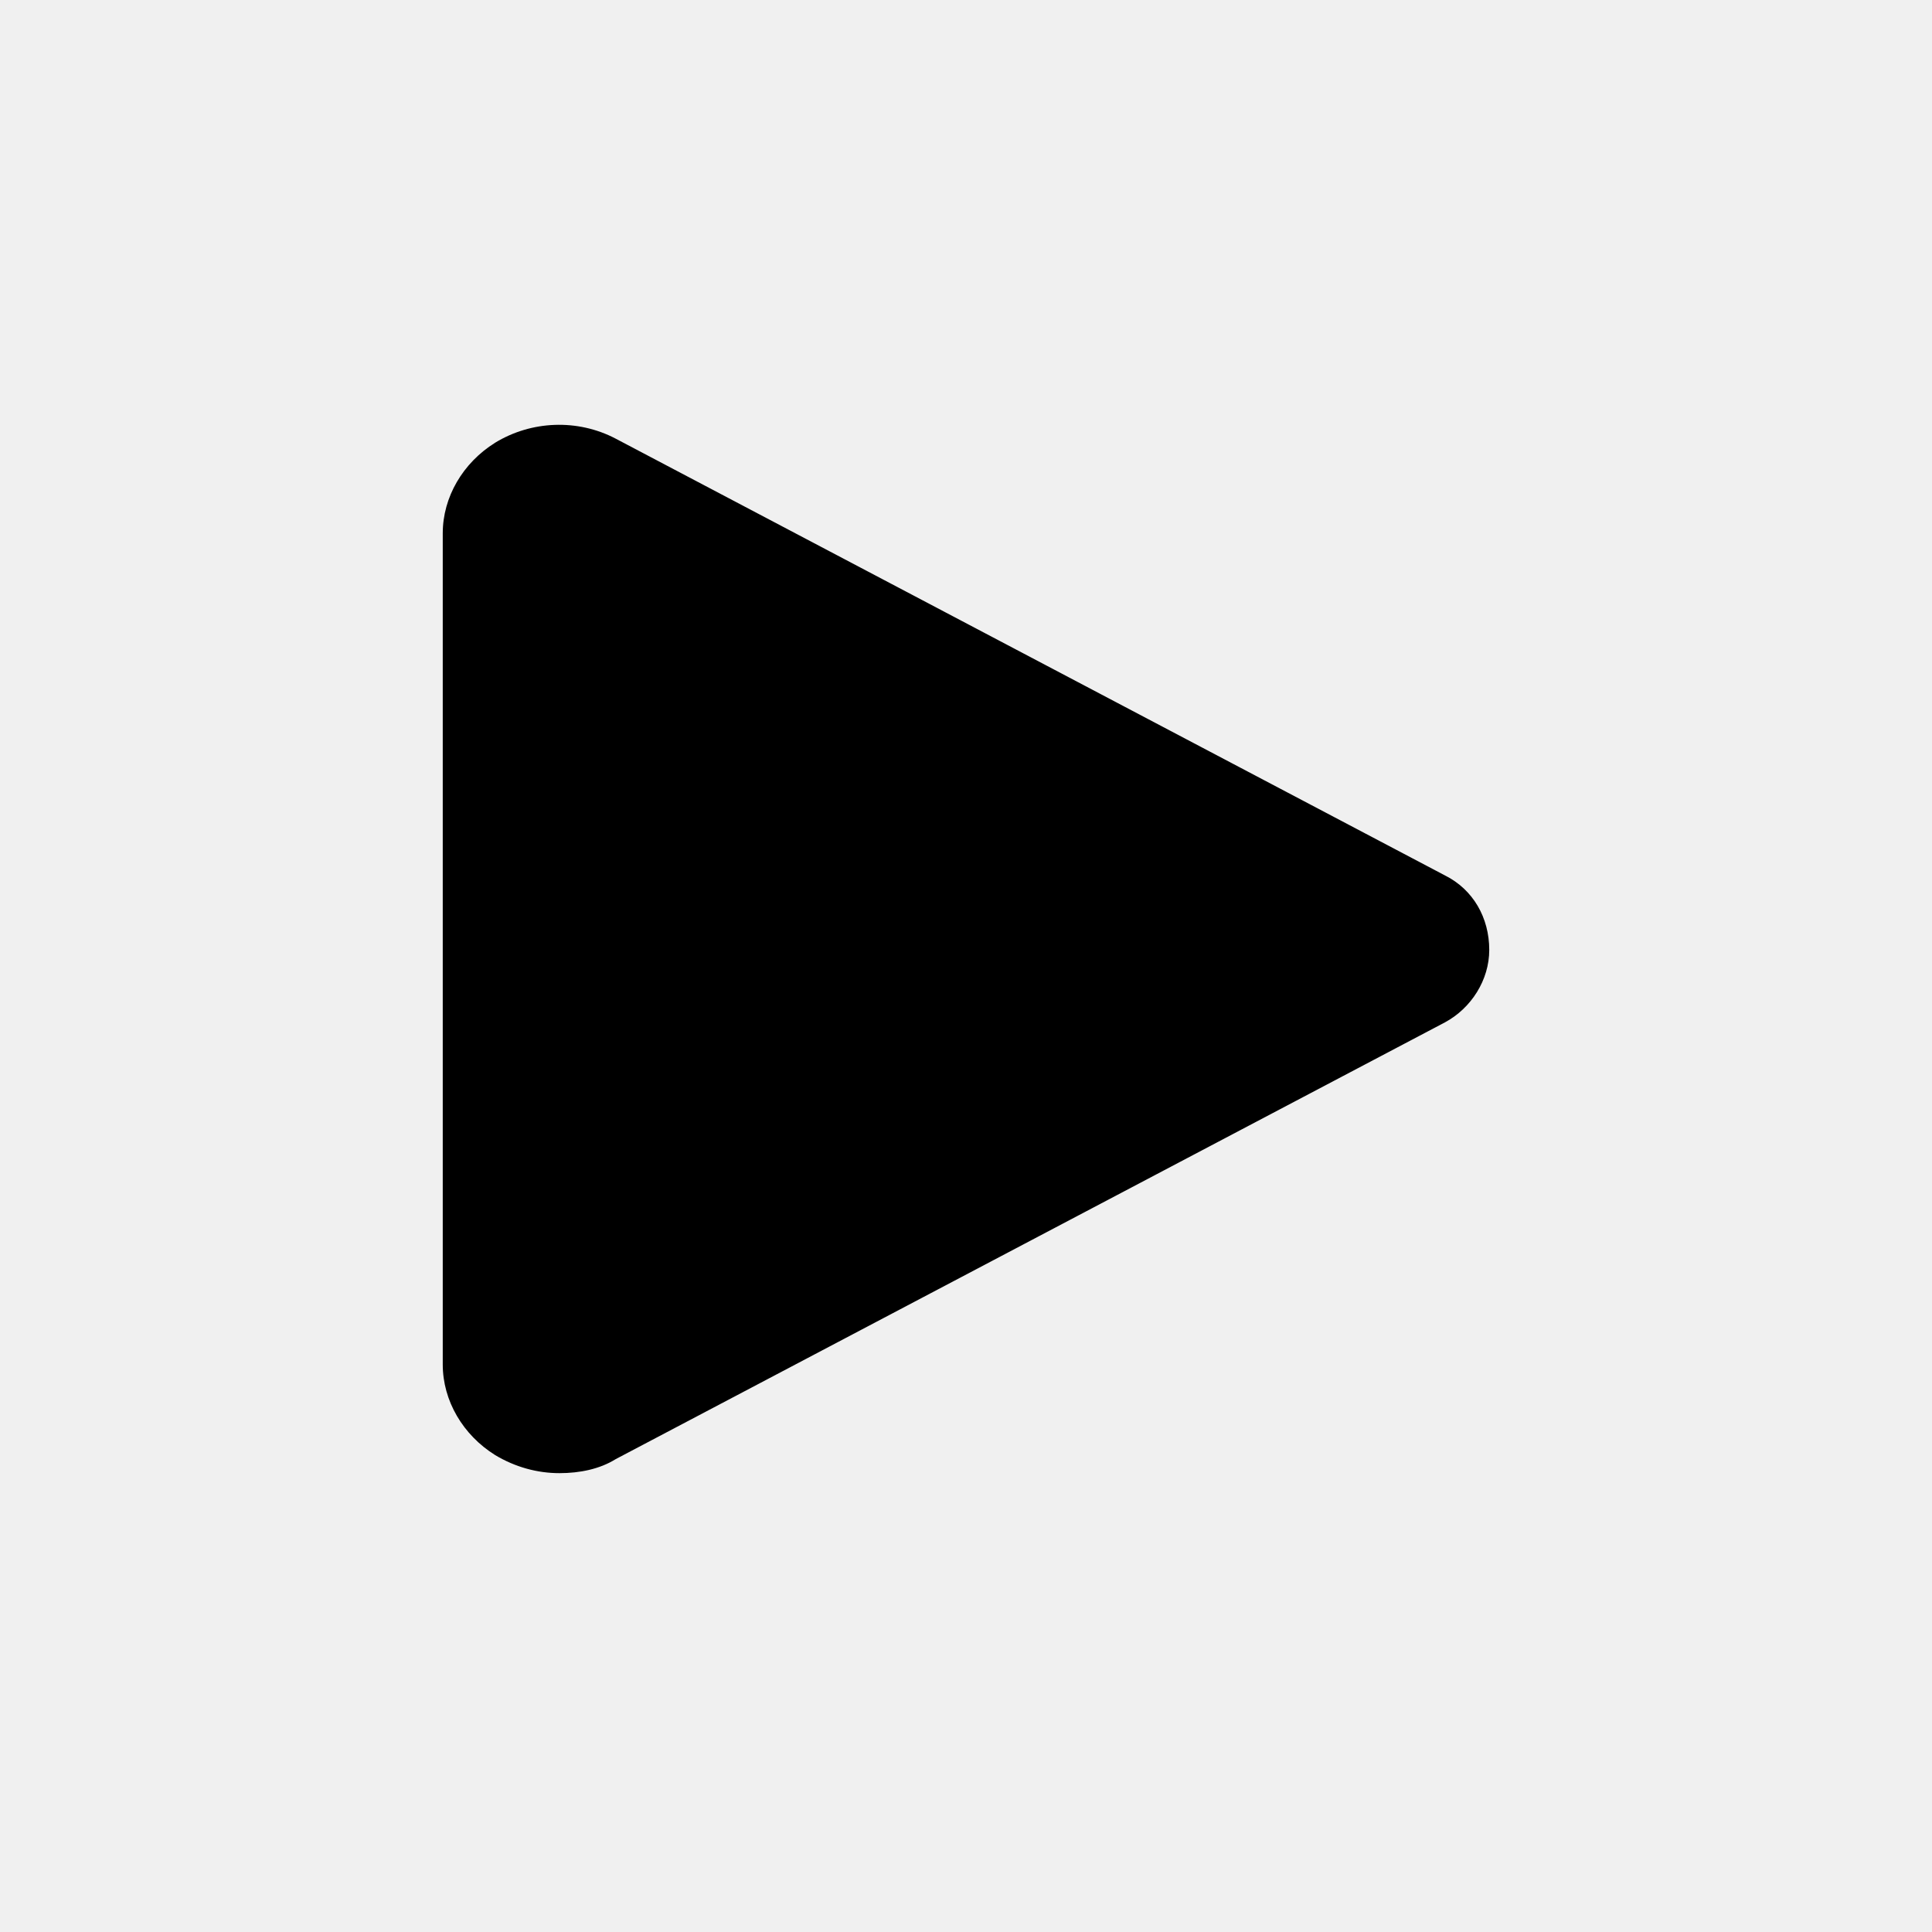
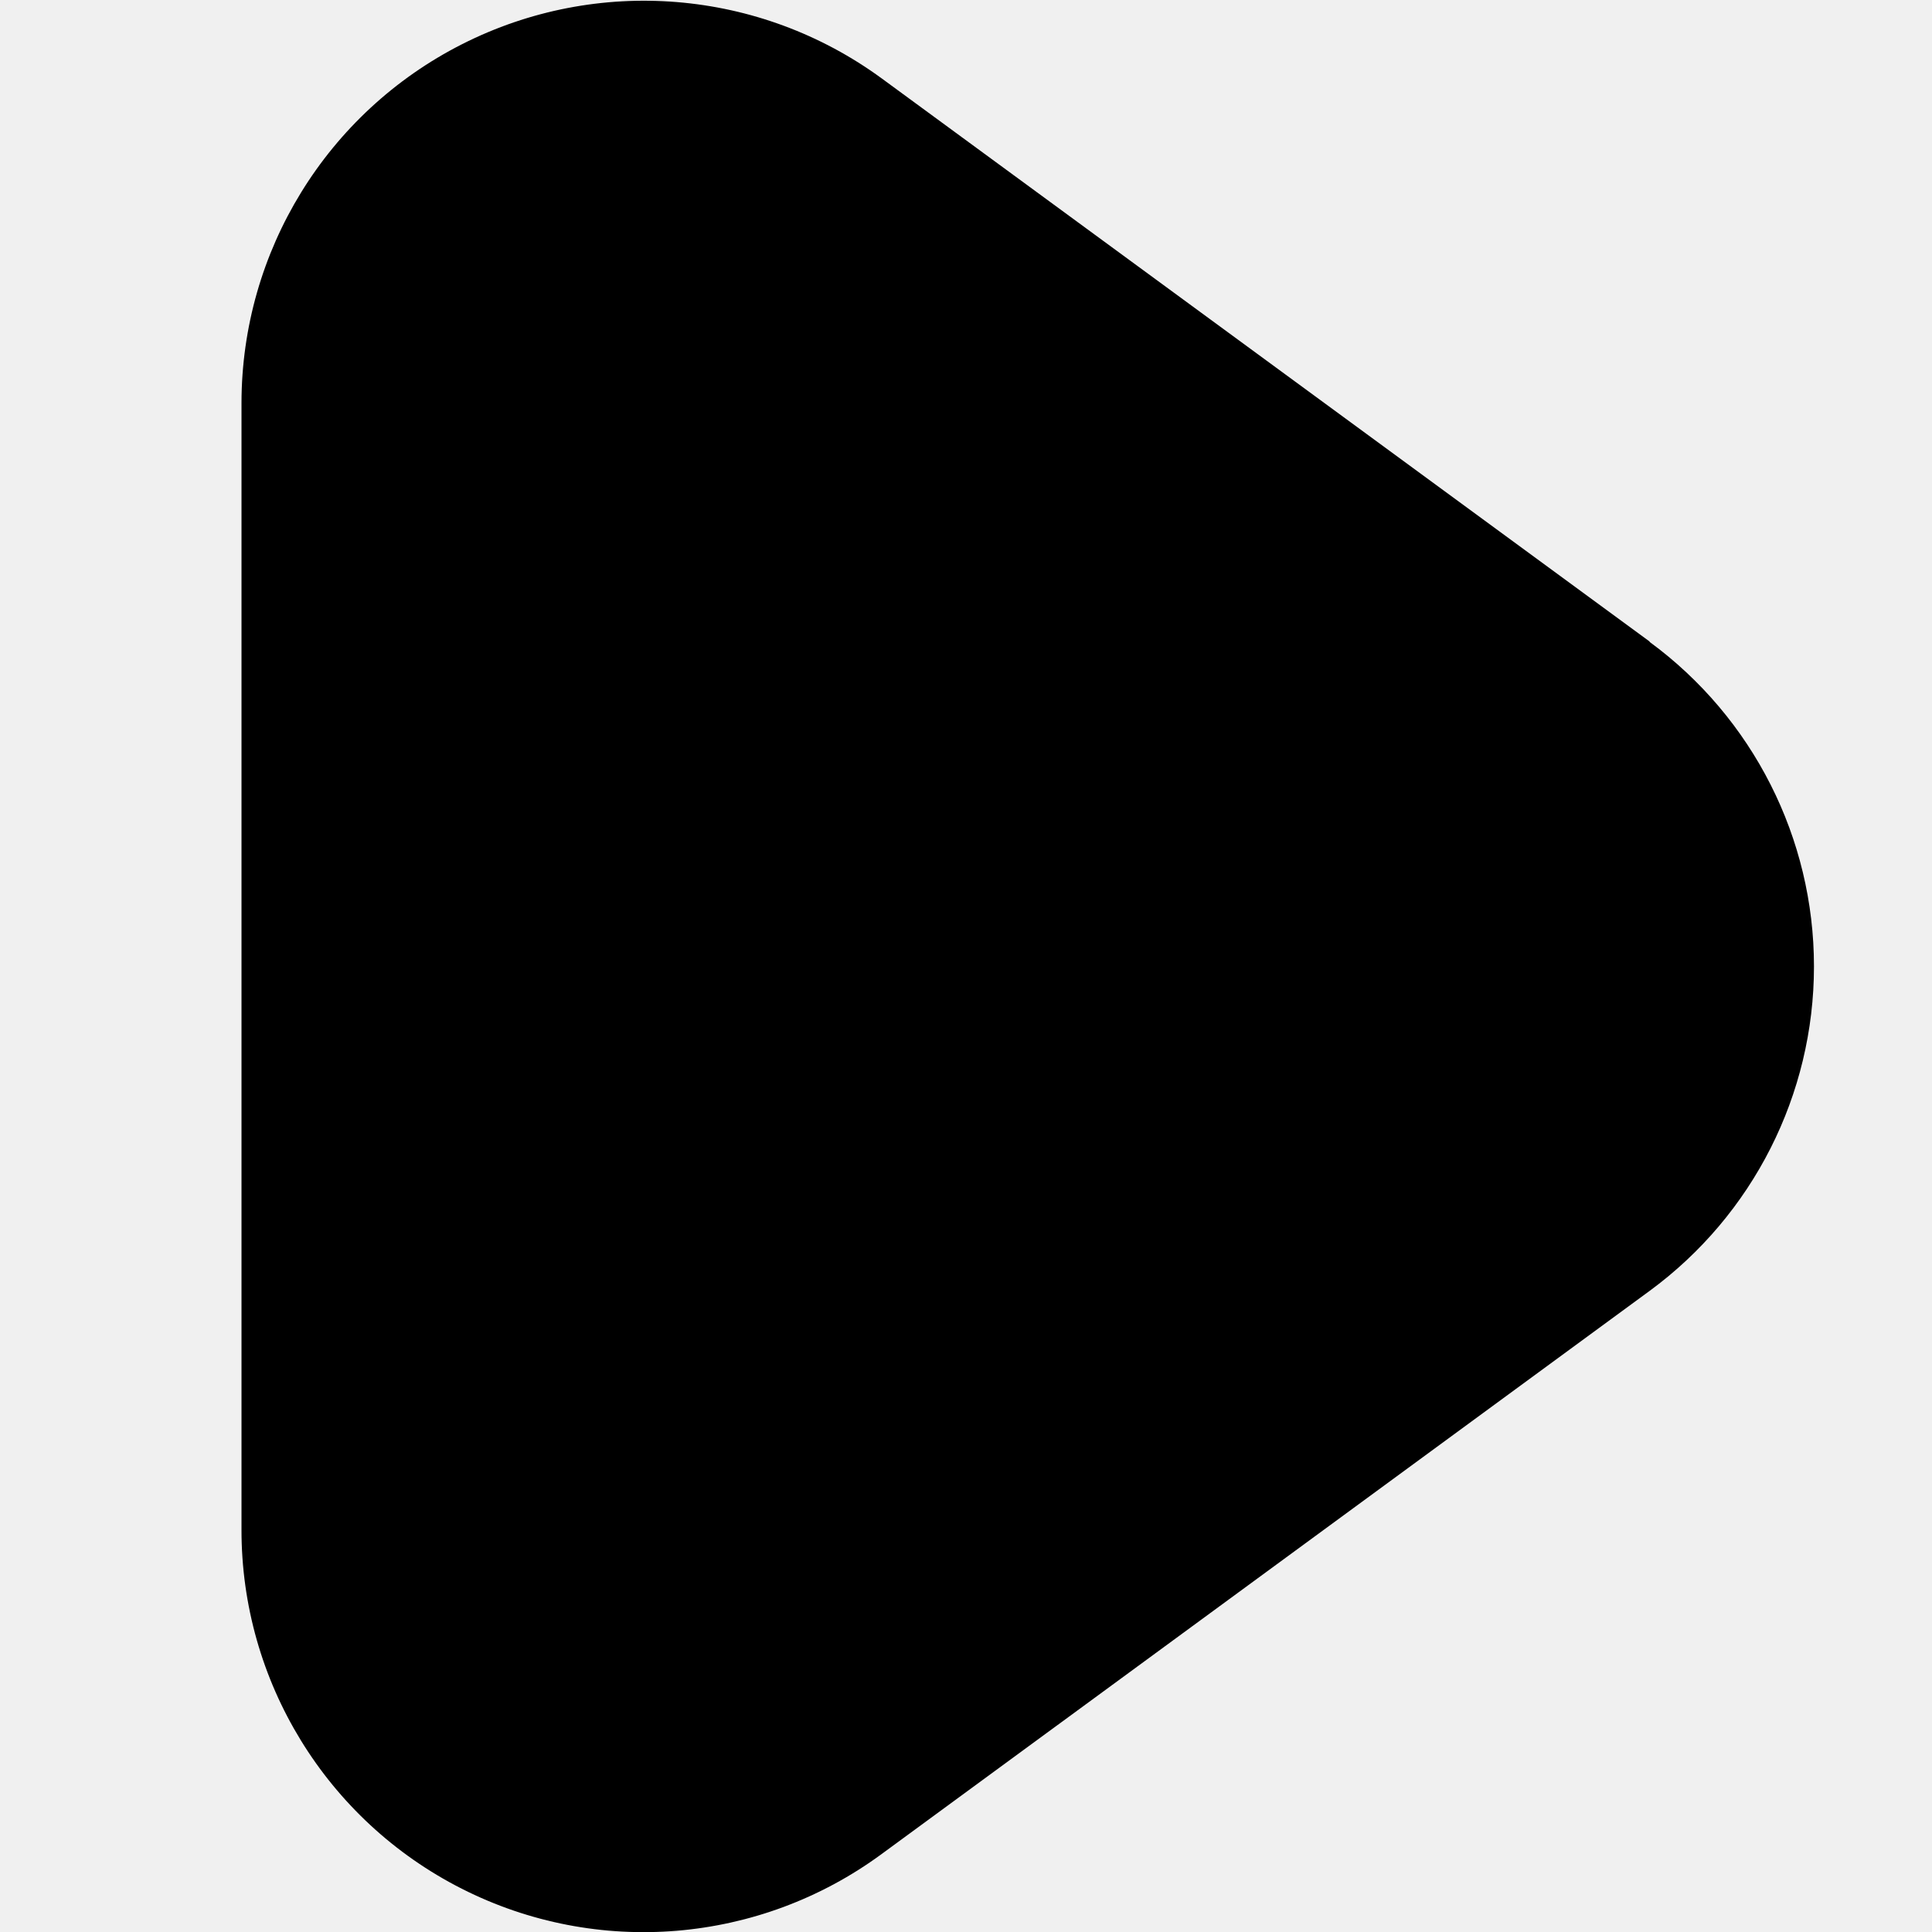
- <svg xmlns="http://www.w3.org/2000/svg" width="800px" height="800px" viewBox="0 0 96 96" version="1.1" xml:space="preserve">
-   <style type="text/css">
- 	.st0{display:none;}
- 	.st1{fill:#FFFFFF;}
- 	.st2{fill:none;stroke:#000000;stroke-width:2;stroke-linecap:round;stroke-linejoin:round;stroke-miterlimit:10;}
- 	.st3{fill:#FFF8FA;}
- 	.st4{stroke:#000000;stroke-width:2;stroke-miterlimit:10;}
- 	.st5{fill:none;stroke:#000000;stroke-miterlimit:10;}
- 	.st6{fill:none;stroke:#000000;stroke-width:2;stroke-linecap:round;stroke-miterlimit:10;}
- 	.st7{fill:#231F20;stroke:#000000;stroke-width:0;stroke-miterlimit:10;}
- 	.st8{fill:#FF0D5C;}
- 	.st9{display:inline;}
- 	.st10{fill:none;stroke:#00D8E9;stroke-width:0.25;stroke-linecap:round;stroke-linejoin:round;stroke-miterlimit:10;}
- 	.st11{fill:none;stroke:#00D8E9;stroke-width:0.25;stroke-linejoin:round;stroke-miterlimit:10;}
- 	.st12{fill:none;stroke:#00D8E9;stroke-linecap:round;stroke-linejoin:round;stroke-miterlimit:10;}
- 	.st13{fill:none;stroke:#00D8E9;stroke-linejoin:round;stroke-miterlimit:10;}
- </style>
-   <g id="banana" />
-   <g id="Layer_12" />
-   <g id="grape" />
-   <g id="assasin" />
-   <g id="gold" />
-   <g id="mage_ass" />
-   <g id="fighter" />
-   <g id="SUPPORT" />
-   <g id="marksman" />
-   <g id="JUNGLE" />
-   <g id="TANK" />
-   <g class="st0" id="creditcard" />
-   <g class="st0" id="CAKE" />
-   <g class="st0" id="TOPI" />
-   <g class="st0" id="SPATU" />
-   <g class="st0" id="SETTING" />
-   <g class="st0" id="CART" />
-   <g class="st0" id="k3" />
-   <g class="st0" id="computer" />
-   <g class="st0" id="phone" />
-   <g class="st0" id="location" />
-   <g id="koper">
-     <g id="Layer_29" />
-     <path d="M71.8,43.5L30.6,21.8c-1.9-1-4.2-0.9-6,0.2c-1.6,1-2.6,2.7-2.6,4.5v41.3c0,1.8,1,3.5,2.6,4.5c1,0.6,2.1,0.9,3.2,0.9   c1,0,2-0.2,2.8-0.7l41.2-21.7c1.3-0.7,2.2-2.1,2.2-3.6C74,45.6,73.2,44.2,71.8,43.5z" />
-   </g>
-   <g class="st0" id="guide">
-     <g class="st9">
-       <ellipse class="st10" cx="-10.5" cy="-9.5" rx="12.7" ry="12.7" transform="matrix(0.9985 -5.530002e-02 5.530002e-02 0.9985 0.5093 -0.5952)" />
-       <g>
-         <path class="st11" d="M21-10c0-17.7-14.3-32-32-32c-17.7,0-32,14.3-32,32c0,17.7,14.3,32,32,32C6.7,22,21,7.7,21-10z" />
-         <g>
-           <path class="st10" d="M37.5-10c0,26.2-21.3,47.5-47.5,47.5c-26.2,0-47.5-21.3-47.5-47.5S-36.2-57.5-10-57.5      C16.2-57.5,37.5-36.2,37.5-10z" />
-         </g>
-         <circle class="st10" cx="-10" cy="-10" r="43.5" />
-         <circle class="st10" cx="-10" cy="-10" r="39.3" />
-         <line class="st10" x1="22.5" x2="-43.5" y1="23.5" y2="-42.5" />
-         <line class="st10" x1="-44" x2="23" y1="24" y2="-43" />
-         <circle class="st10" cx="-10" cy="-10" r="22.5" />
-       </g>
-     </g>
-   </g>
-   <g id="MAGICAL" />
-   <g id="phisical" />
-   <g id="mango" />
-   <g id="orange" />
+ <svg xmlns="http://www.w3.org/2000/svg" id="Filled" viewBox="0 0 24 24" width="512" height="512">
+   <path d="M20.492,7.969,10.954.975A5,5,0,0,0,3,5.005V19a4.994,4.994,0,0,0,7.954,4.03l9.538-6.994a5,5,0,0,0,0-8.062Z" />
</svg>
